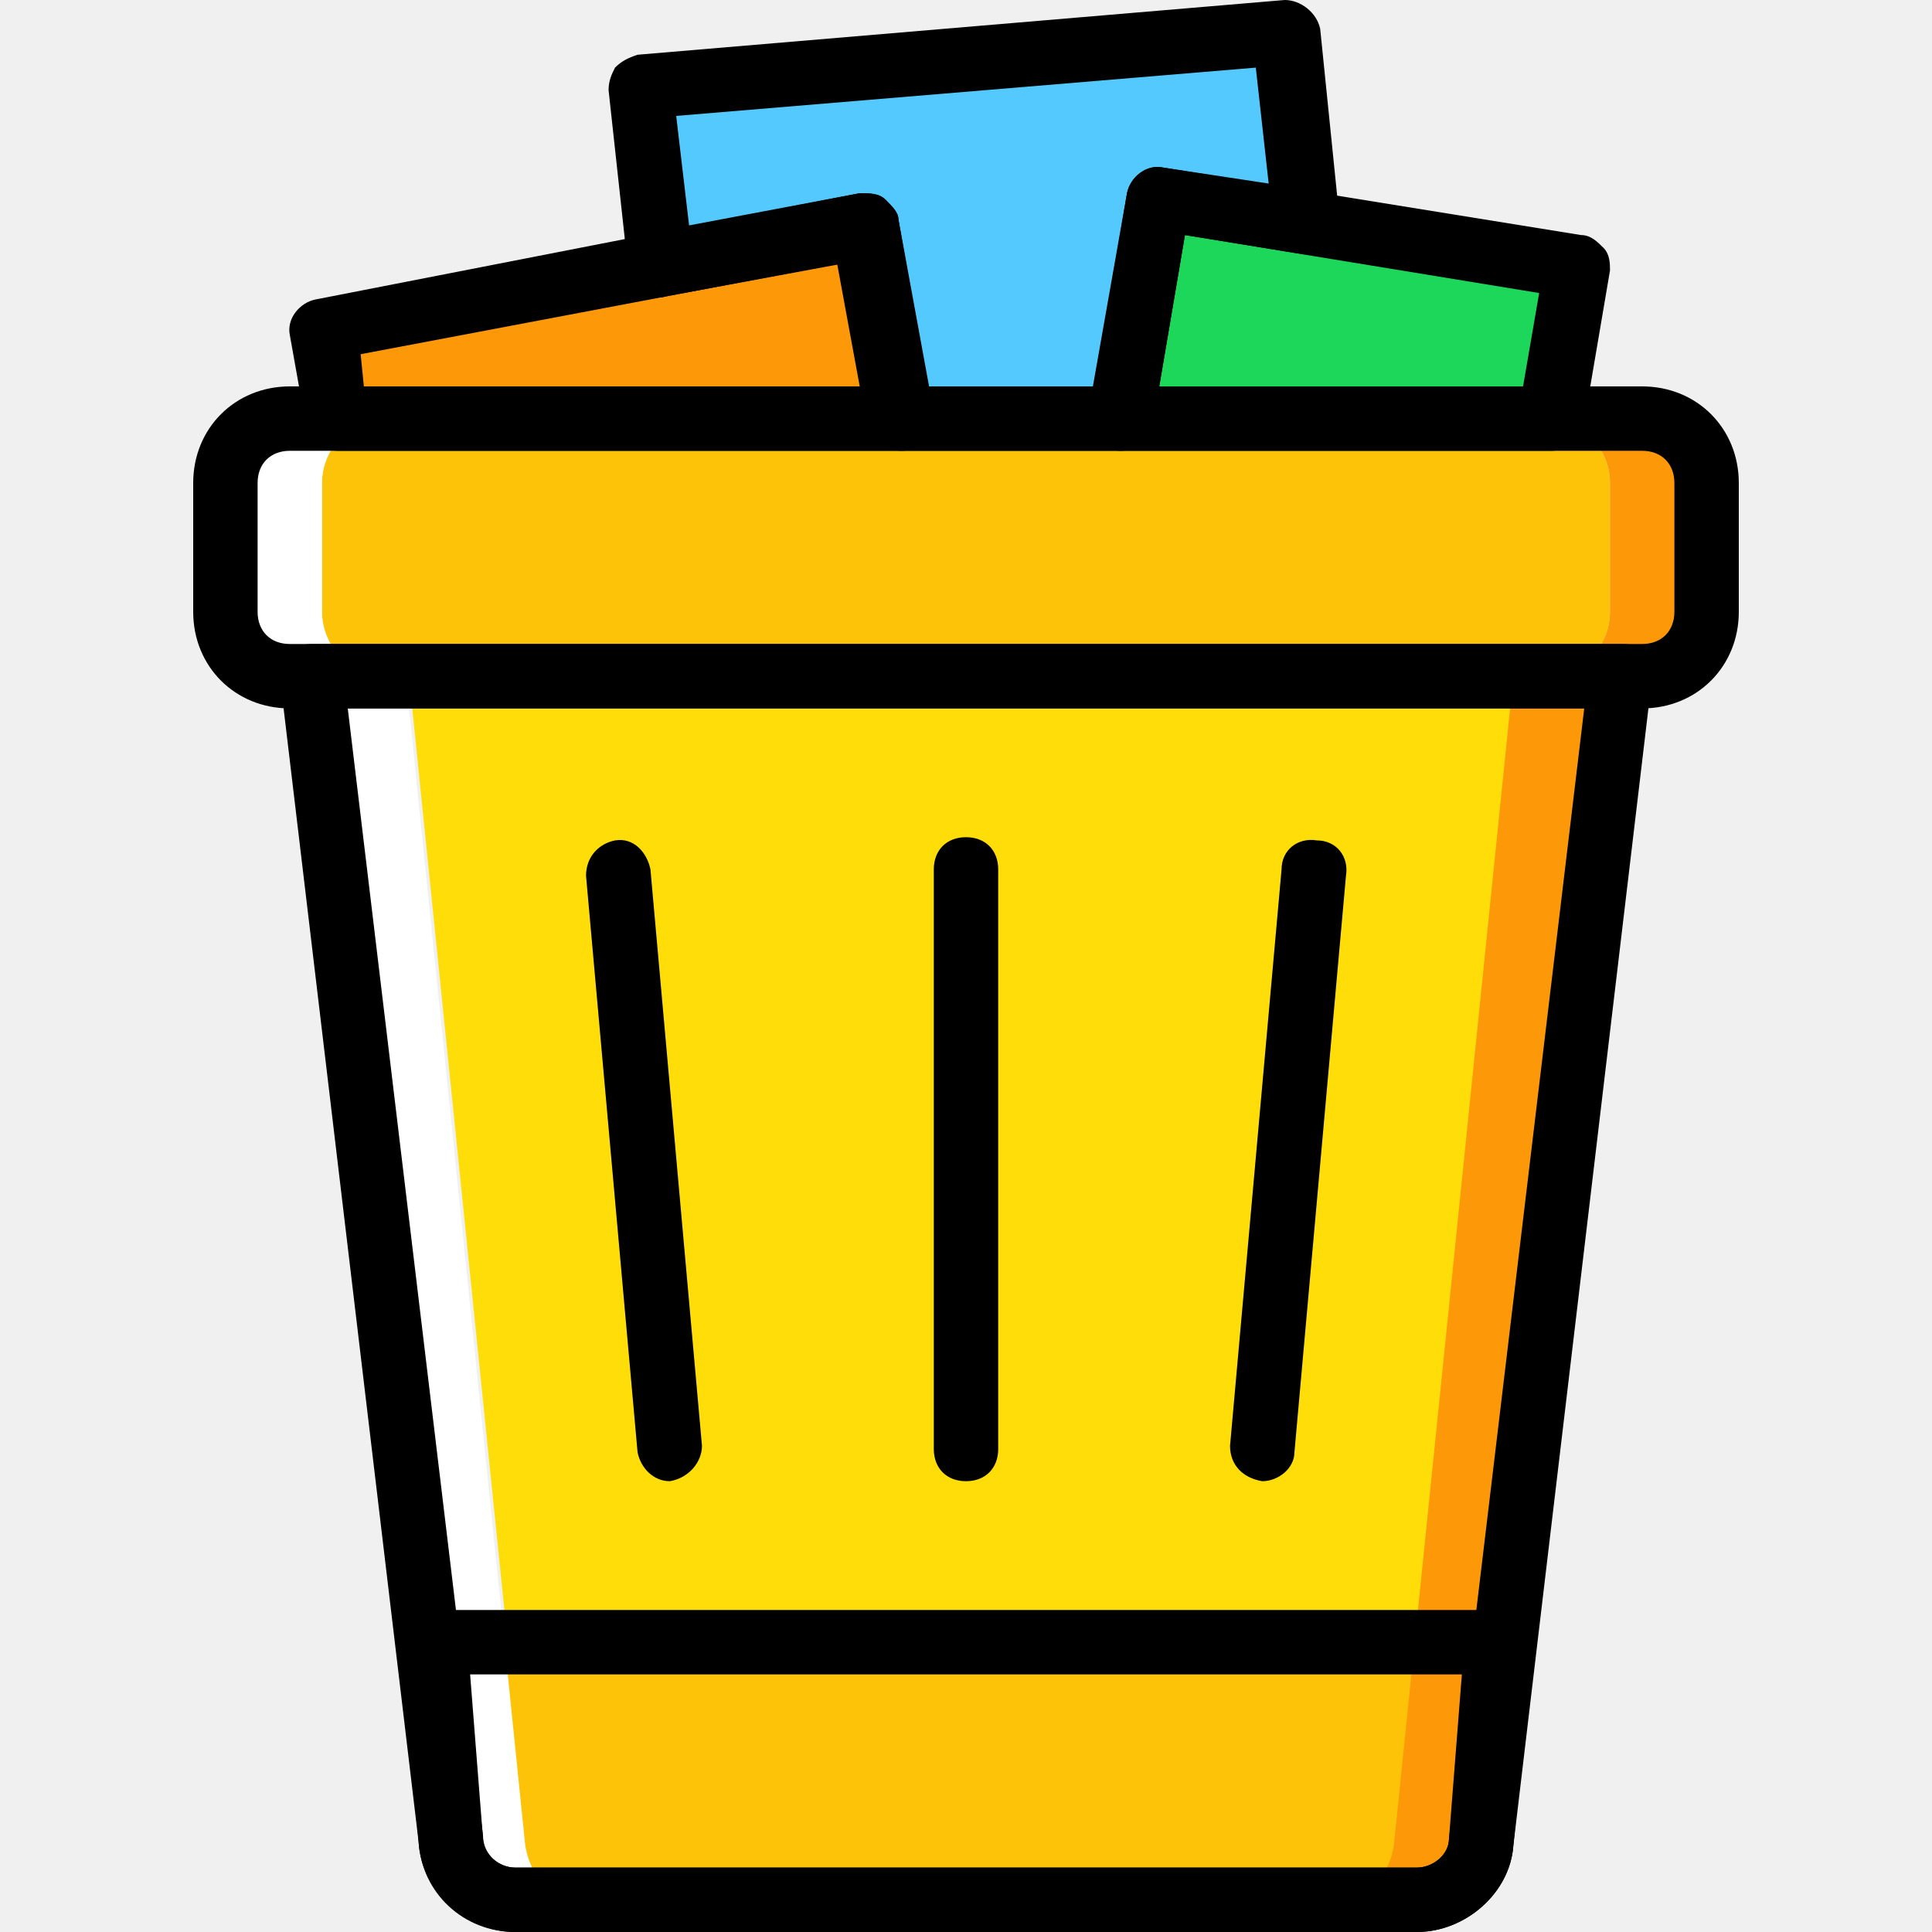
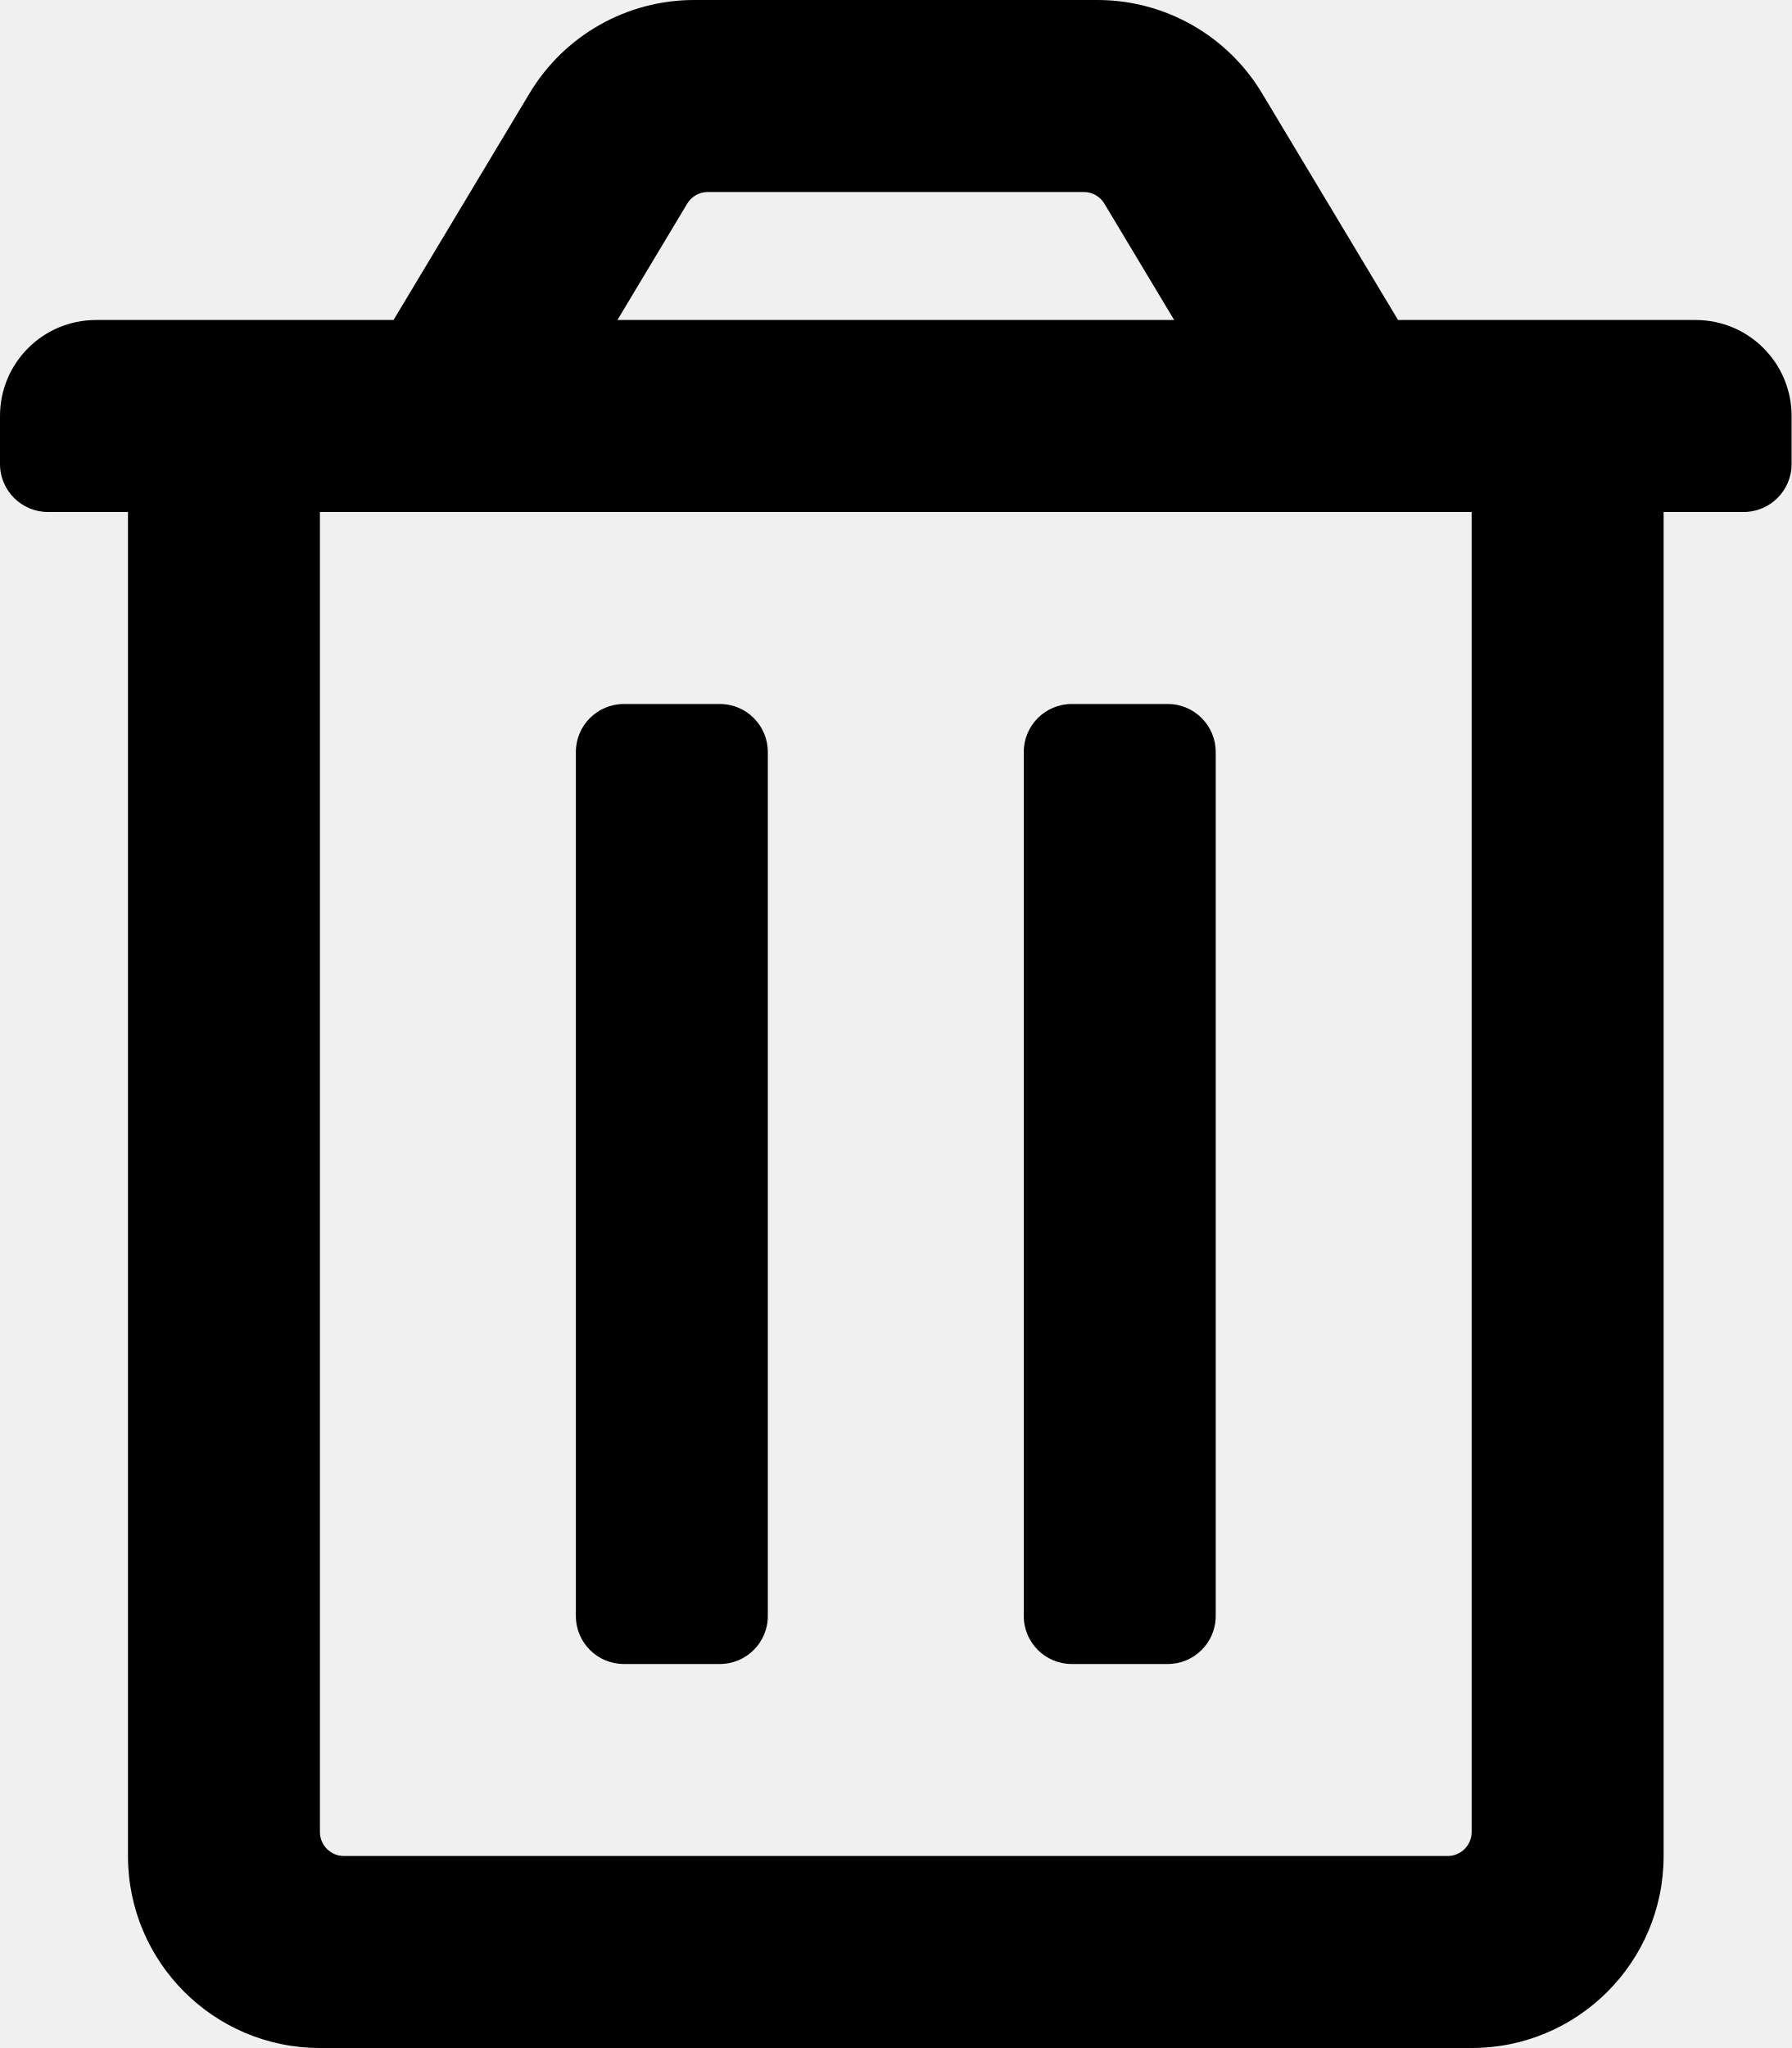
- <svg xmlns="http://www.w3.org/2000/svg" version="1.1" id="Layer_1" x="0px" y="0px" viewBox="0 0 512 512" style="enable-background:new 0 0 512 512;" xml:space="preserve">
-   <g transform="translate(1 1)">
-     <polygon style="fill:#1CD759;" points="410.307,109.933 417.133,69.827 306.2,51.907 295.96,109.933  " />
-     <polygon style="fill:#54C9FD;" points="340.333,7.533 168.813,22.04 173.933,68.973 228.547,58.733 237.933,109.933    295.96,109.933 306.2,51.907 345.453,57.88  " />
-     <polygon style="fill:#FD9808;" points="237.933,109.933 228.547,58.733 84.333,86.893 88.6,109.933  " />
-     <path style="fill:#FCC309;" d="M408.6,178.2H101.4c-9.387,0-17.067-7.68-17.067-17.067V127c0-9.387,7.68-17.067,17.067-17.067   h307.2c9.387,0,17.067,7.68,17.067,17.067v34.133C425.667,170.52,417.987,178.2,408.6,178.2" />
-     <path style="fill:#FFFFFF;" d="M84.333,161.133V127c0-9.387,7.68-17.067,17.067-17.067H75.8c-9.387,0-17.067,7.68-17.067,17.067   v34.133c0,9.387,7.68,17.067,17.067,17.067h25.6C92.013,178.2,84.333,170.52,84.333,161.133" />
-     <path style="fill:#FD9808;" d="M434.2,109.933h-25.6c9.387,0,17.067,7.68,17.067,17.067v34.133c0,9.387-7.68,17.067-17.067,17.067   h25.6c9.387,0,17.067-7.68,17.067-17.067V127C451.267,117.613,443.587,109.933,434.2,109.933" />
-     <path style="fill:#FFDD09;" d="M107.373,178.2l31.573,308.907c0.853,8.533,6.827,15.36,14.507,15.36H357.4   c7.68,0,13.653-6.827,14.507-15.36l30.72-308.907H107.373z" />
-     <path style="fill:#FCC309;" d="M135.533,502.467h238.933c8.533,0,16.213-6.827,17.067-15.36L395.8,434.2H114.2l4.267,52.907   C119.32,495.64,127,502.467,135.533,502.467" />
-     <path style="fill:#FFFFFF;" d="M138.093,487.107L106.52,178.2h-25.6l36.693,308.907c0.853,8.533,8.533,15.36,17.067,15.36h17.92   C144.92,502.467,138.947,495.64,138.093,487.107" />
-     <path style="fill:#FD9808;" d="M400.067,178.2l-31.573,308.907c-0.853,8.533-6.827,15.36-14.507,15.36h17.92   c8.533,0,16.213-6.827,17.067-15.36L425.667,178.2H400.067z" />
-     <path d="M434.2,186.733H75.8c-14.507,0-25.6-11.093-25.6-25.6V127c0-14.507,11.093-25.6,25.6-25.6h358.4   c14.507,0,25.6,11.093,25.6,25.6v34.133C459.8,175.64,448.707,186.733,434.2,186.733z M75.8,118.467   c-5.12,0-8.533,3.413-8.533,8.533v34.133c0,5.12,3.413,8.533,8.533,8.533h358.4c5.12,0,8.533-3.413,8.533-8.533V127   c0-5.12-3.413-8.533-8.533-8.533H75.8z" />
-     <path d="M374.467,511H135.533c-13.653,0-24.747-10.24-25.6-23.893L73.24,179.053c0-2.56,0.853-5.12,1.707-6.827   c0.853-1.707,4.267-2.56,6.827-2.56H429.08c2.56,0,5.12,0.853,5.973,2.56s2.56,4.267,1.707,6.827L400.067,487.96   C399.213,500.76,387.267,511,374.467,511z M91.16,186.733L127,485.4c0,5.12,4.267,8.533,8.533,8.533h238.933   c4.267,0,8.533-3.413,8.533-7.68l35.84-299.52H91.16z" />
-     <path d="M237.933,118.467H88.6c-4.267,0-7.68-2.56-8.533-6.827L75.8,87.747c-0.853-4.267,2.56-8.533,6.827-9.387L226.84,50.2   c2.56,0,5.12,0,6.827,1.707c1.707,1.707,3.413,3.413,3.413,5.12l9.387,51.2c0.853,2.56,0,5.12-1.707,6.827   C243.053,117.613,240.493,118.467,237.933,118.467z M95.427,101.4H226.84l-5.973-32.427L94.573,92.867L95.427,101.4z" />
-     <path d="M410.307,118.467H295.96c-2.56,0-5.12-0.853-6.827-3.413c-1.707-1.707-2.56-4.267-1.707-6.827l10.24-58.027   c0.853-4.267,5.12-7.68,9.387-6.827l110.933,17.92c2.56,0,4.267,1.707,5.973,3.413c1.707,1.707,1.707,4.267,1.707,5.973   l-6.827,40.107C417.987,115.907,413.72,118.467,410.307,118.467z M306.2,101.4h96.427l4.267-24.747l-93.867-15.36L306.2,101.4z" />
-     <path d="M295.96,118.467h-58.027c-4.267,0-7.68-2.56-8.533-6.827l-7.68-42.667l-46.08,8.533c-2.56,0.853-5.12,0-6.827-1.707   s-3.413-3.413-3.413-5.973l-5.12-46.933c0-2.56,0.853-4.267,1.707-5.973c1.707-1.707,3.413-2.56,5.973-3.413L339.48-1   c4.267,0,8.533,3.413,9.387,7.68l5.12,50.347c0,2.56-0.853,5.12-2.56,6.827c-1.707,1.707-4.267,2.56-6.827,2.56l-31.573-5.12   l-8.533,50.347C303.64,115.907,300.227,118.467,295.96,118.467z M244.76,101.4h44.373l8.533-51.2   c0.853-4.267,5.12-7.68,9.387-6.827l28.16,4.267L331.8,16.92l-153.6,12.8l3.413,29.013L226.84,50.2c2.56,0,5.12,0,6.827,1.707   c1.707,1.707,3.413,3.413,3.413,5.12L244.76,101.4z" />
-     <path d="M374.467,511H135.533c-12.8,0-24.747-10.24-25.6-23.893l-4.267-52.907c0-2.56,0.853-5.12,2.56-6.827   c0.853-0.853,3.413-1.707,5.973-1.707h282.453c2.56,0,4.267,0.853,5.973,2.56s2.56,4.267,2.56,6.827l-5.12,52.907   C399.213,500.76,387.267,511,374.467,511z M123.587,442.733l3.413,43.52c0,4.267,4.267,7.68,8.533,7.68h238.933   c4.267,0,8.533-3.413,8.533-7.68l3.413-43.52H123.587z" />
-     <path d="M255,391.533c-5.12,0-8.533-3.413-8.533-8.533V229.4c0-5.12,3.413-8.533,8.533-8.533s8.533,3.413,8.533,8.533V383   C263.533,388.12,260.12,391.533,255,391.533z" />
-     <path d="M176.493,391.533c-4.267,0-7.68-3.413-8.533-7.68l-13.653-152.747c0-5.12,3.413-8.533,7.68-9.387   c5.12-0.853,8.533,3.413,9.387,7.68l13.653,152.747C185.027,386.413,181.613,390.68,176.493,391.533L176.493,391.533z" />
-     <path d="M333.507,391.533L333.507,391.533c-5.12-0.853-8.533-4.267-8.533-9.387L338.627,229.4c0-5.12,4.267-8.533,9.387-7.68   c5.12,0,8.533,4.267,7.68,9.387L342.04,383.853C342.04,388.12,337.773,391.533,333.507,391.533z" />
-   </g>
-   <g>
- </g>
-   <g>
- </g>
-   <g>
- </g>
-   <g>
- </g>
-   <g>
- </g>
-   <g>
- </g>
-   <g>
- </g>
-   <g>
- </g>
-   <g>
- </g>
-   <g>
- </g>
-   <g>
- </g>
-   <g>
- </g>
-   <g>
- </g>
-   <g>
- </g>
-   <g>
- </g>
+ <svg xmlns="http://www.w3.org/2000/svg" viewBox="0 0 448 512">
+   <path d="M192 188v216c0 6.627-5.373 12-12 12h-24c-6.627 0-12-5.373-12-12V188c0-6.627 5.373-12 12-12h24c6.627 0 12 5.373 12 12zm100-12h-24c-6.627 0-12 5.373-12 12v216c0 6.627 5.373 12 12 12h24c6.627 0 12-5.373 12-12V188c0-6.627-5.373-12-12-12zm132-96c13.255 0 24 10.745 24 24v12c0 6.627-5.373 12-12 12h-20v336c0 26.51-21.49 48-48 48H80c-26.51 0-48-21.49-48-48V128H12c-6.627 0-12-5.373-12-12v-12c0-13.255 10.745-24 24-24h74.411l34.018-56.696A48 48 0 0 1 173.589 0h100.823a48 48 0 0 1 41.16 23.304L349.589 80H424zm-269.611 0h139.223L276.16 50.913A6 6 0 0 0 271.015 48h-94.028a6 6 0 0 0-5.145 2.913L154.389 80zM368 128H80v330a6 6 0 0 0 6 6h276a6 6 0 0 0 6-6V128z" />
</svg>
